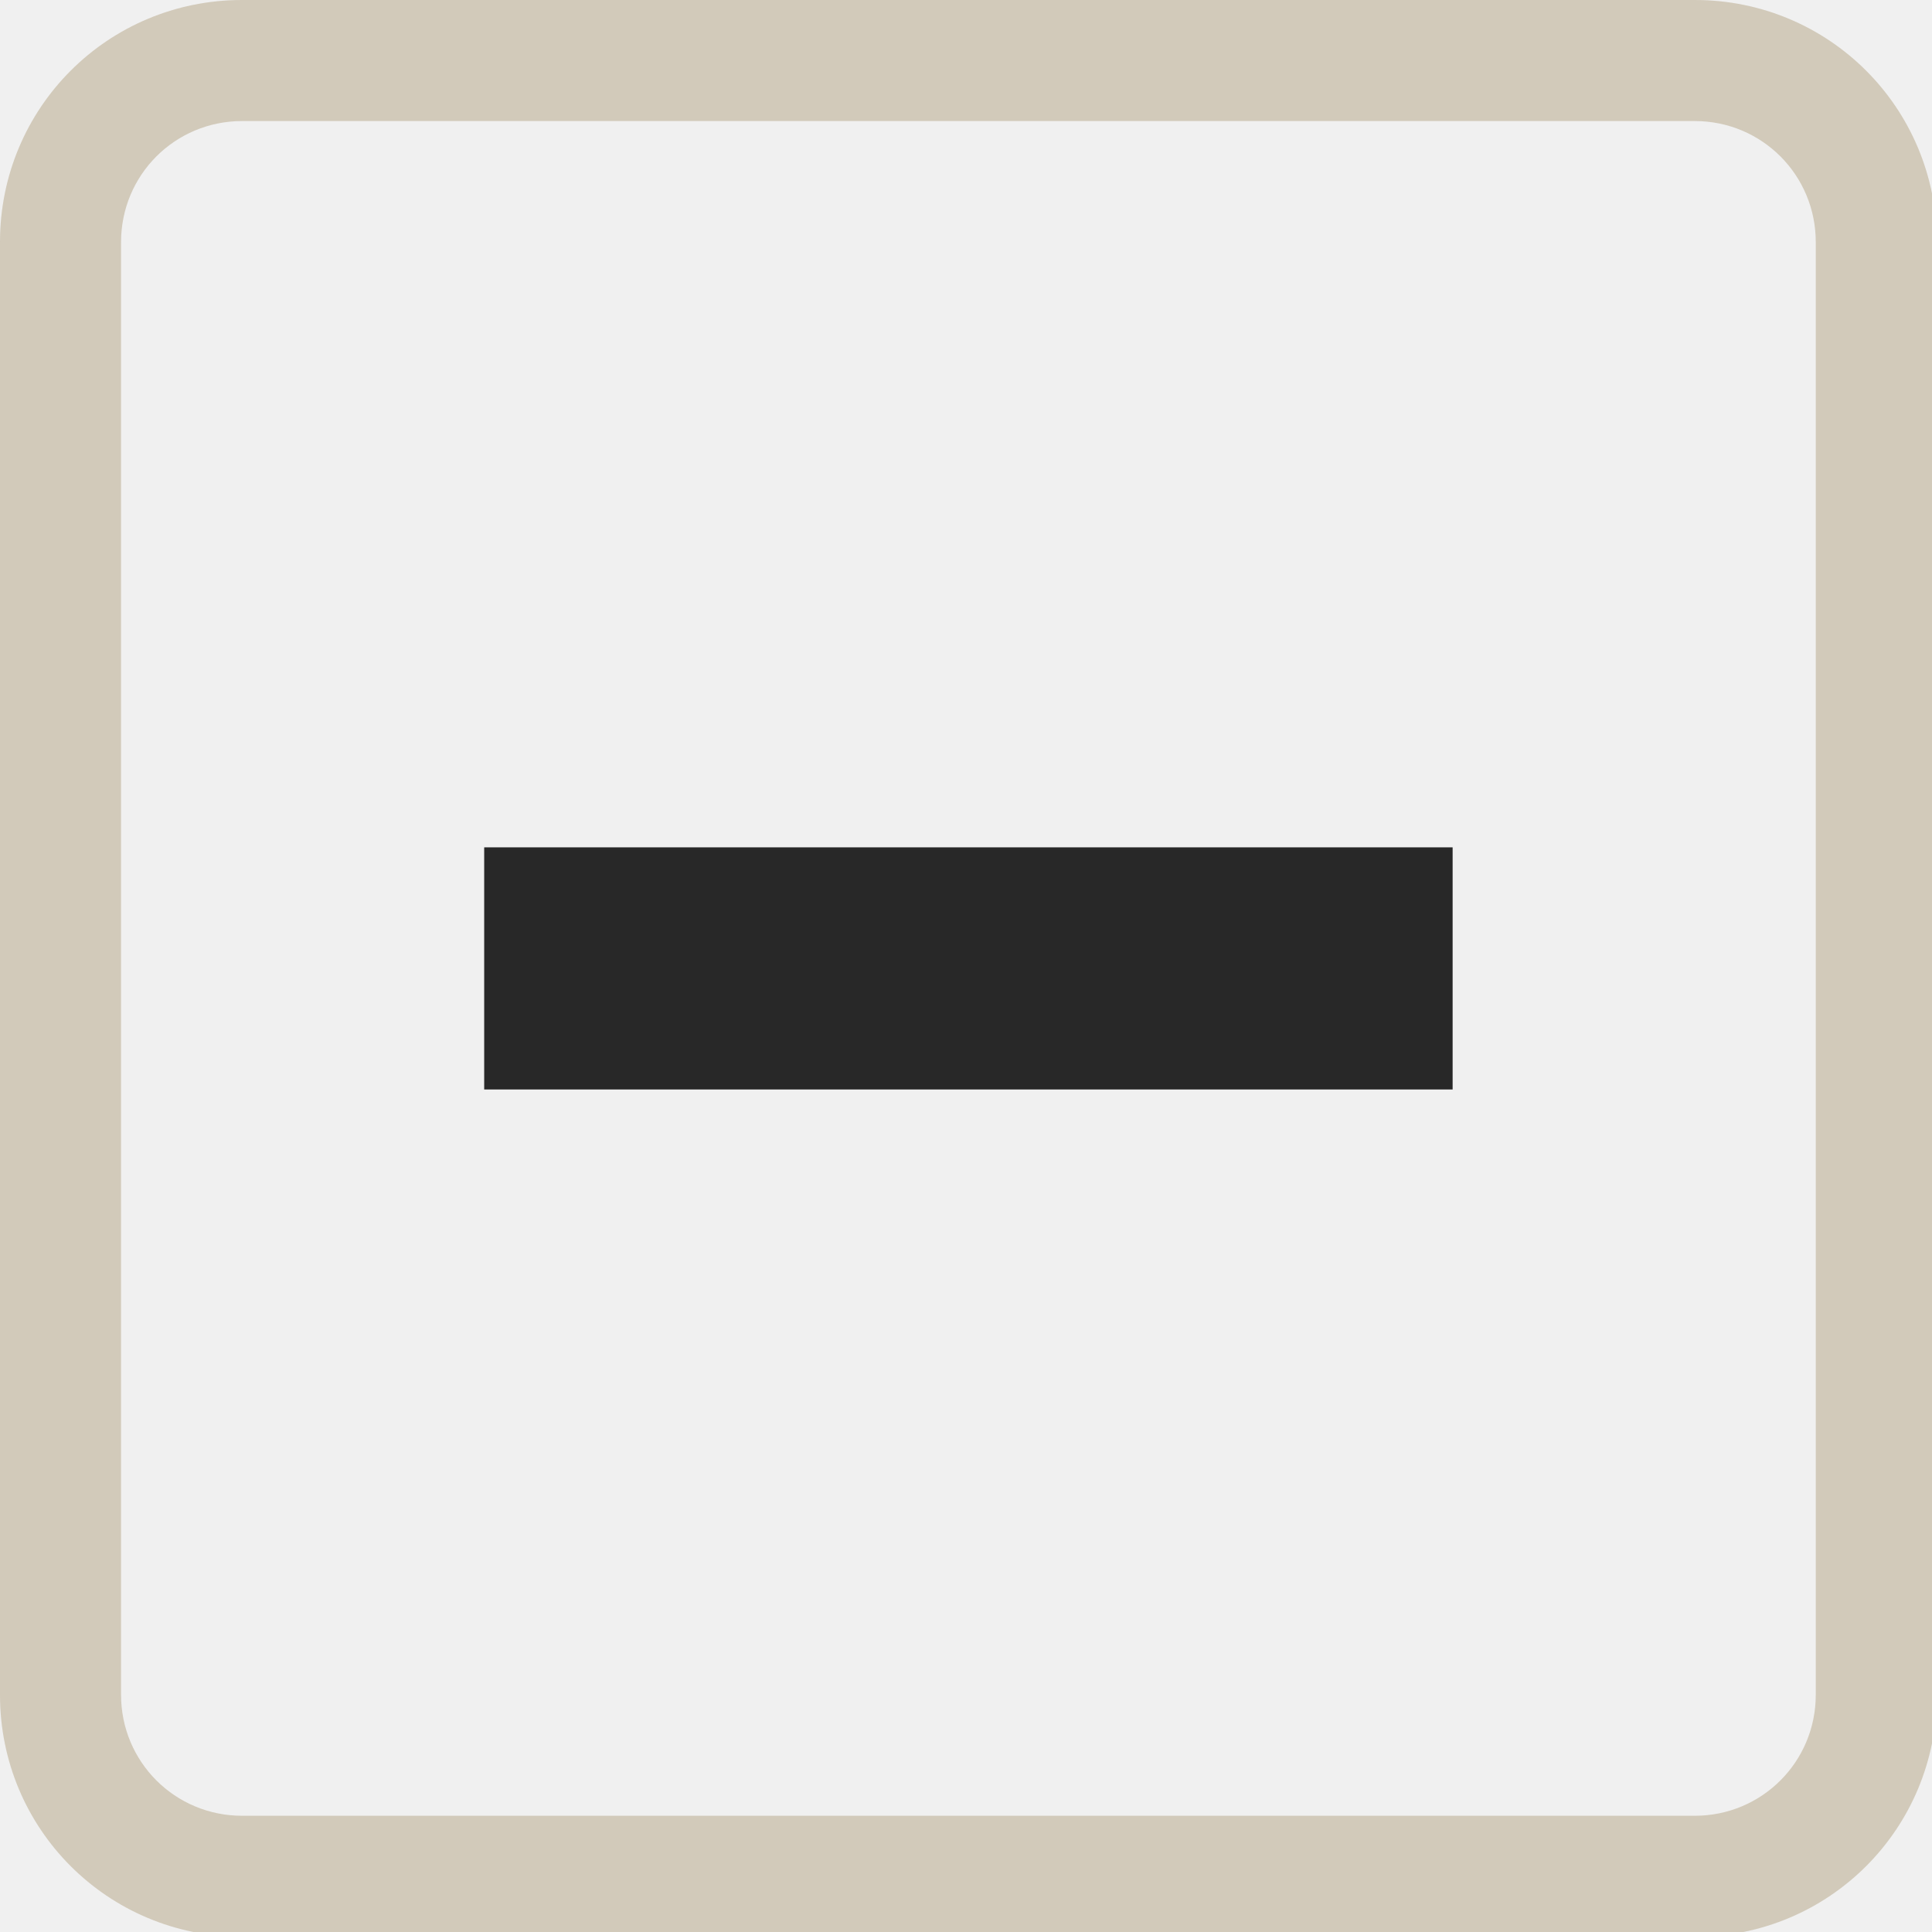
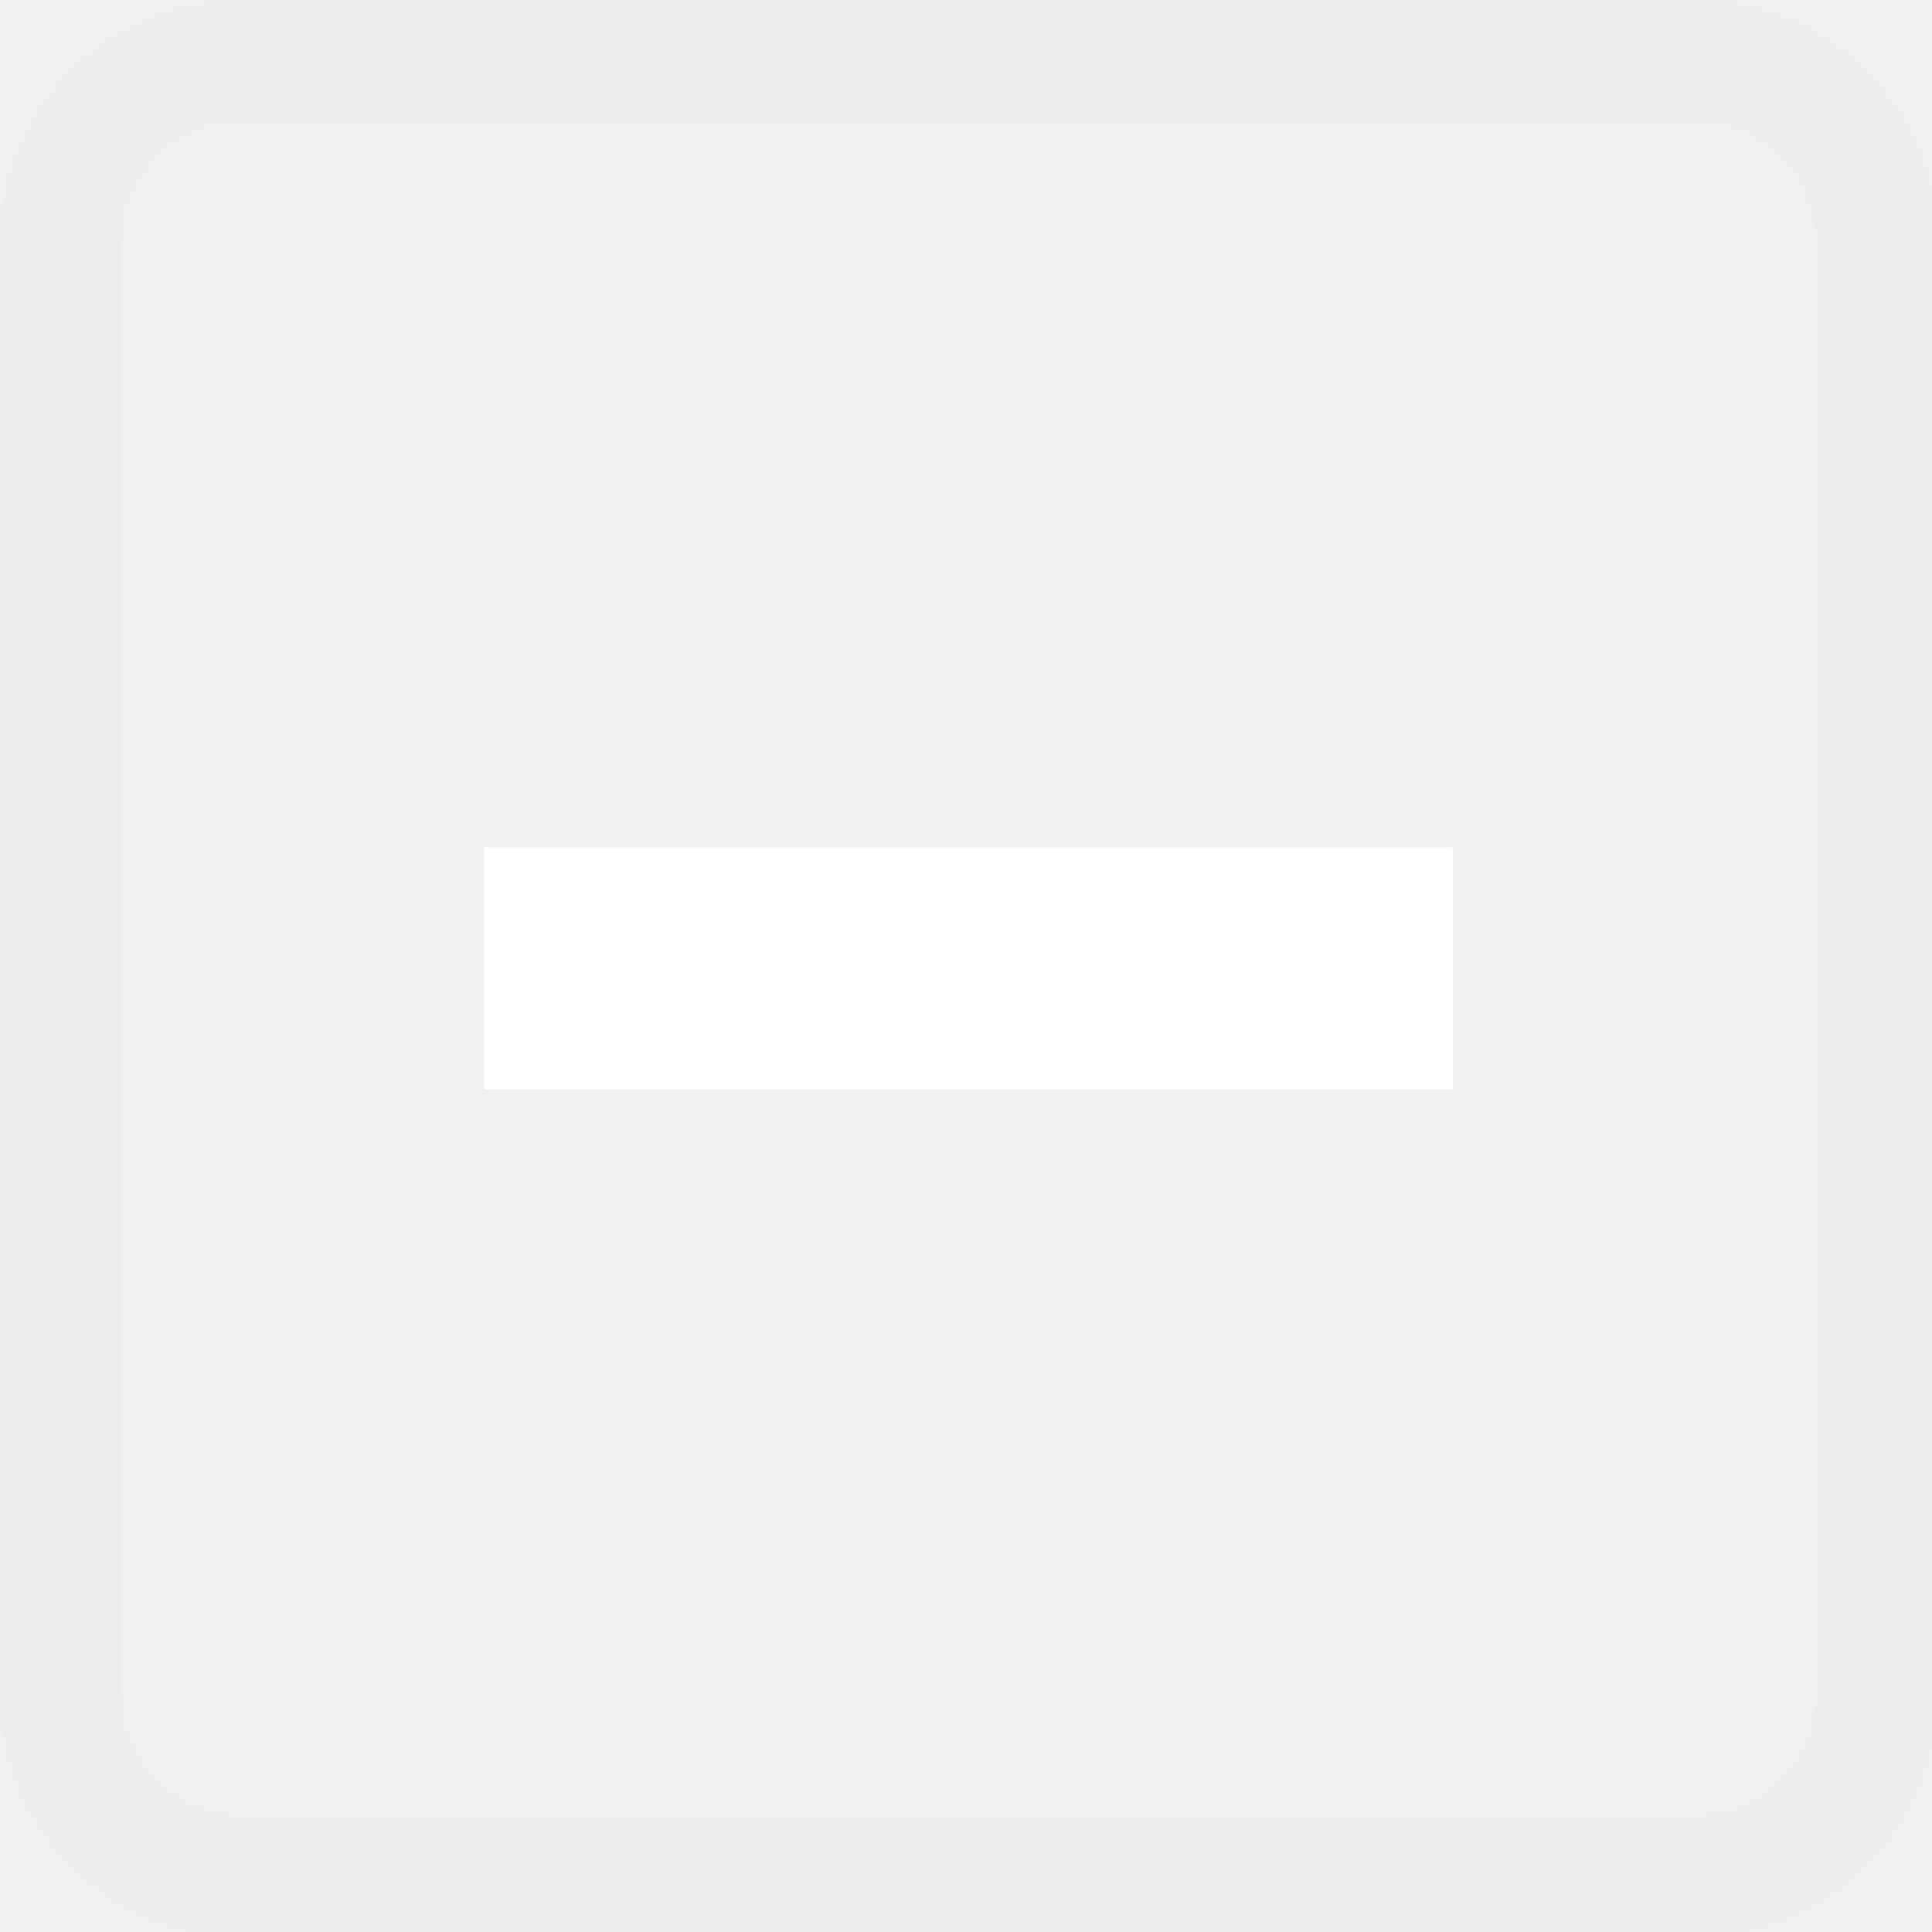
<svg xmlns="http://www.w3.org/2000/svg" width="133pt" height="133pt" viewBox="0 0 133 133" version="1.1">
  <g id="surface1">
-     <path style=" stroke:none;fill-rule:nonzero;fill:#bdae93;fill-opacity:0.5;" d="M 16.668 0 C 7.422 0 0 7.422 0 16.668 L 0 116.668 C 0 125.91 7.422 133.332 16.668 133.332 L 116.668 133.332 C 125.91 133.332 133.332 125.91 133.332 116.668 L 133.332 16.668 C 133.332 7.422 125.91 0 116.668 0 Z M 16.668 8.332 L 116.668 8.332 C 121.289 8.332 125 12.043 125 16.668 L 125 116.668 C 125 121.289 121.289 125 116.668 125 L 16.668 125 C 12.043 125 8.332 121.289 8.332 116.668 L 8.332 16.668 C 8.332 12.043 12.043 8.332 16.668 8.332 Z M 16.668 8.332 " />
-     <path style=" stroke:none;fill-rule:nonzero;fill:#bdae93;fill-opacity:0.15;" d="M 16.668 0 C 7.422 0 0 7.422 0 16.668 L 0 116.668 C 0 125.91 7.422 133.332 16.668 133.332 L 116.668 133.332 C 125.91 133.332 133.332 125.91 133.332 116.668 L 133.332 16.668 C 133.332 7.422 125.91 0 116.668 0 Z M 16.668 8.332 L 116.668 8.332 C 121.289 8.332 125 12.043 125 16.668 L 125 116.668 C 125 121.289 121.289 125 116.668 125 L 16.668 125 C 12.043 125 8.332 121.289 8.332 116.668 L 8.332 16.668 C 8.332 12.043 12.043 8.332 16.668 8.332 Z M 16.668 8.332 " />
-     <path style=" stroke:none;fill-rule:nonzero;fill:#282828;fill-opacity:1;" d="M 33.332 58.332 L 100 58.332 L 100 75 L 33.332 75 Z M 33.332 58.332 " />
+     <path style=" stroke:none;fill-rule:nonzero;fill:#eeeeee;fill-opacity:0.5;" d="M 16.668 0 C 7.422 0 0 7.422 0 16.668 L 0 116.668 C 0 125.91 7.422 133.332 16.668 133.332 L 116.668 133.332 C 125.91 133.332 133.332 125.91 133.332 116.668 L 133.332 16.668 C 133.332 7.422 125.91 0 116.668 0 Z M 16.668 8.332 L 116.668 8.332 C 121.289 8.332 125 12.043 125 16.668 L 125 116.668 C 125 121.289 121.289 125 116.668 125 L 16.668 125 C 12.043 125 8.332 121.289 8.332 116.668 L 8.332 16.668 C 8.332 12.043 12.043 8.332 16.668 8.332 Z M 16.668 8.332 " />
+     <path style=" stroke:none;fill-rule:nonzero;fill:#eeeeee;fill-opacity:0.15;" d="M 16.668 0 C 7.422 0 0 7.422 0 16.668 L 0 116.668 C 0 125.91 7.422 133.332 16.668 133.332 L 116.668 133.332 C 125.91 133.332 133.332 125.91 133.332 116.668 L 133.332 16.668 C 133.332 7.422 125.91 0 116.668 0 Z M 16.668 8.332 L 116.668 8.332 C 121.289 8.332 125 12.043 125 16.668 L 125 116.668 C 125 121.289 121.289 125 116.668 125 L 16.668 125 C 12.043 125 8.332 121.289 8.332 116.668 L 8.332 16.668 C 8.332 12.043 12.043 8.332 16.668 8.332 Z M 16.668 8.332 " />
+     <path style=" stroke:none;fill-rule:nonzero;fill:#ffffff;fill-opacity:1;" d="M 33.332 58.332 L 100 58.332 L 100 75 L 33.332 75 Z M 33.332 58.332 " />
  </g>
</svg>
